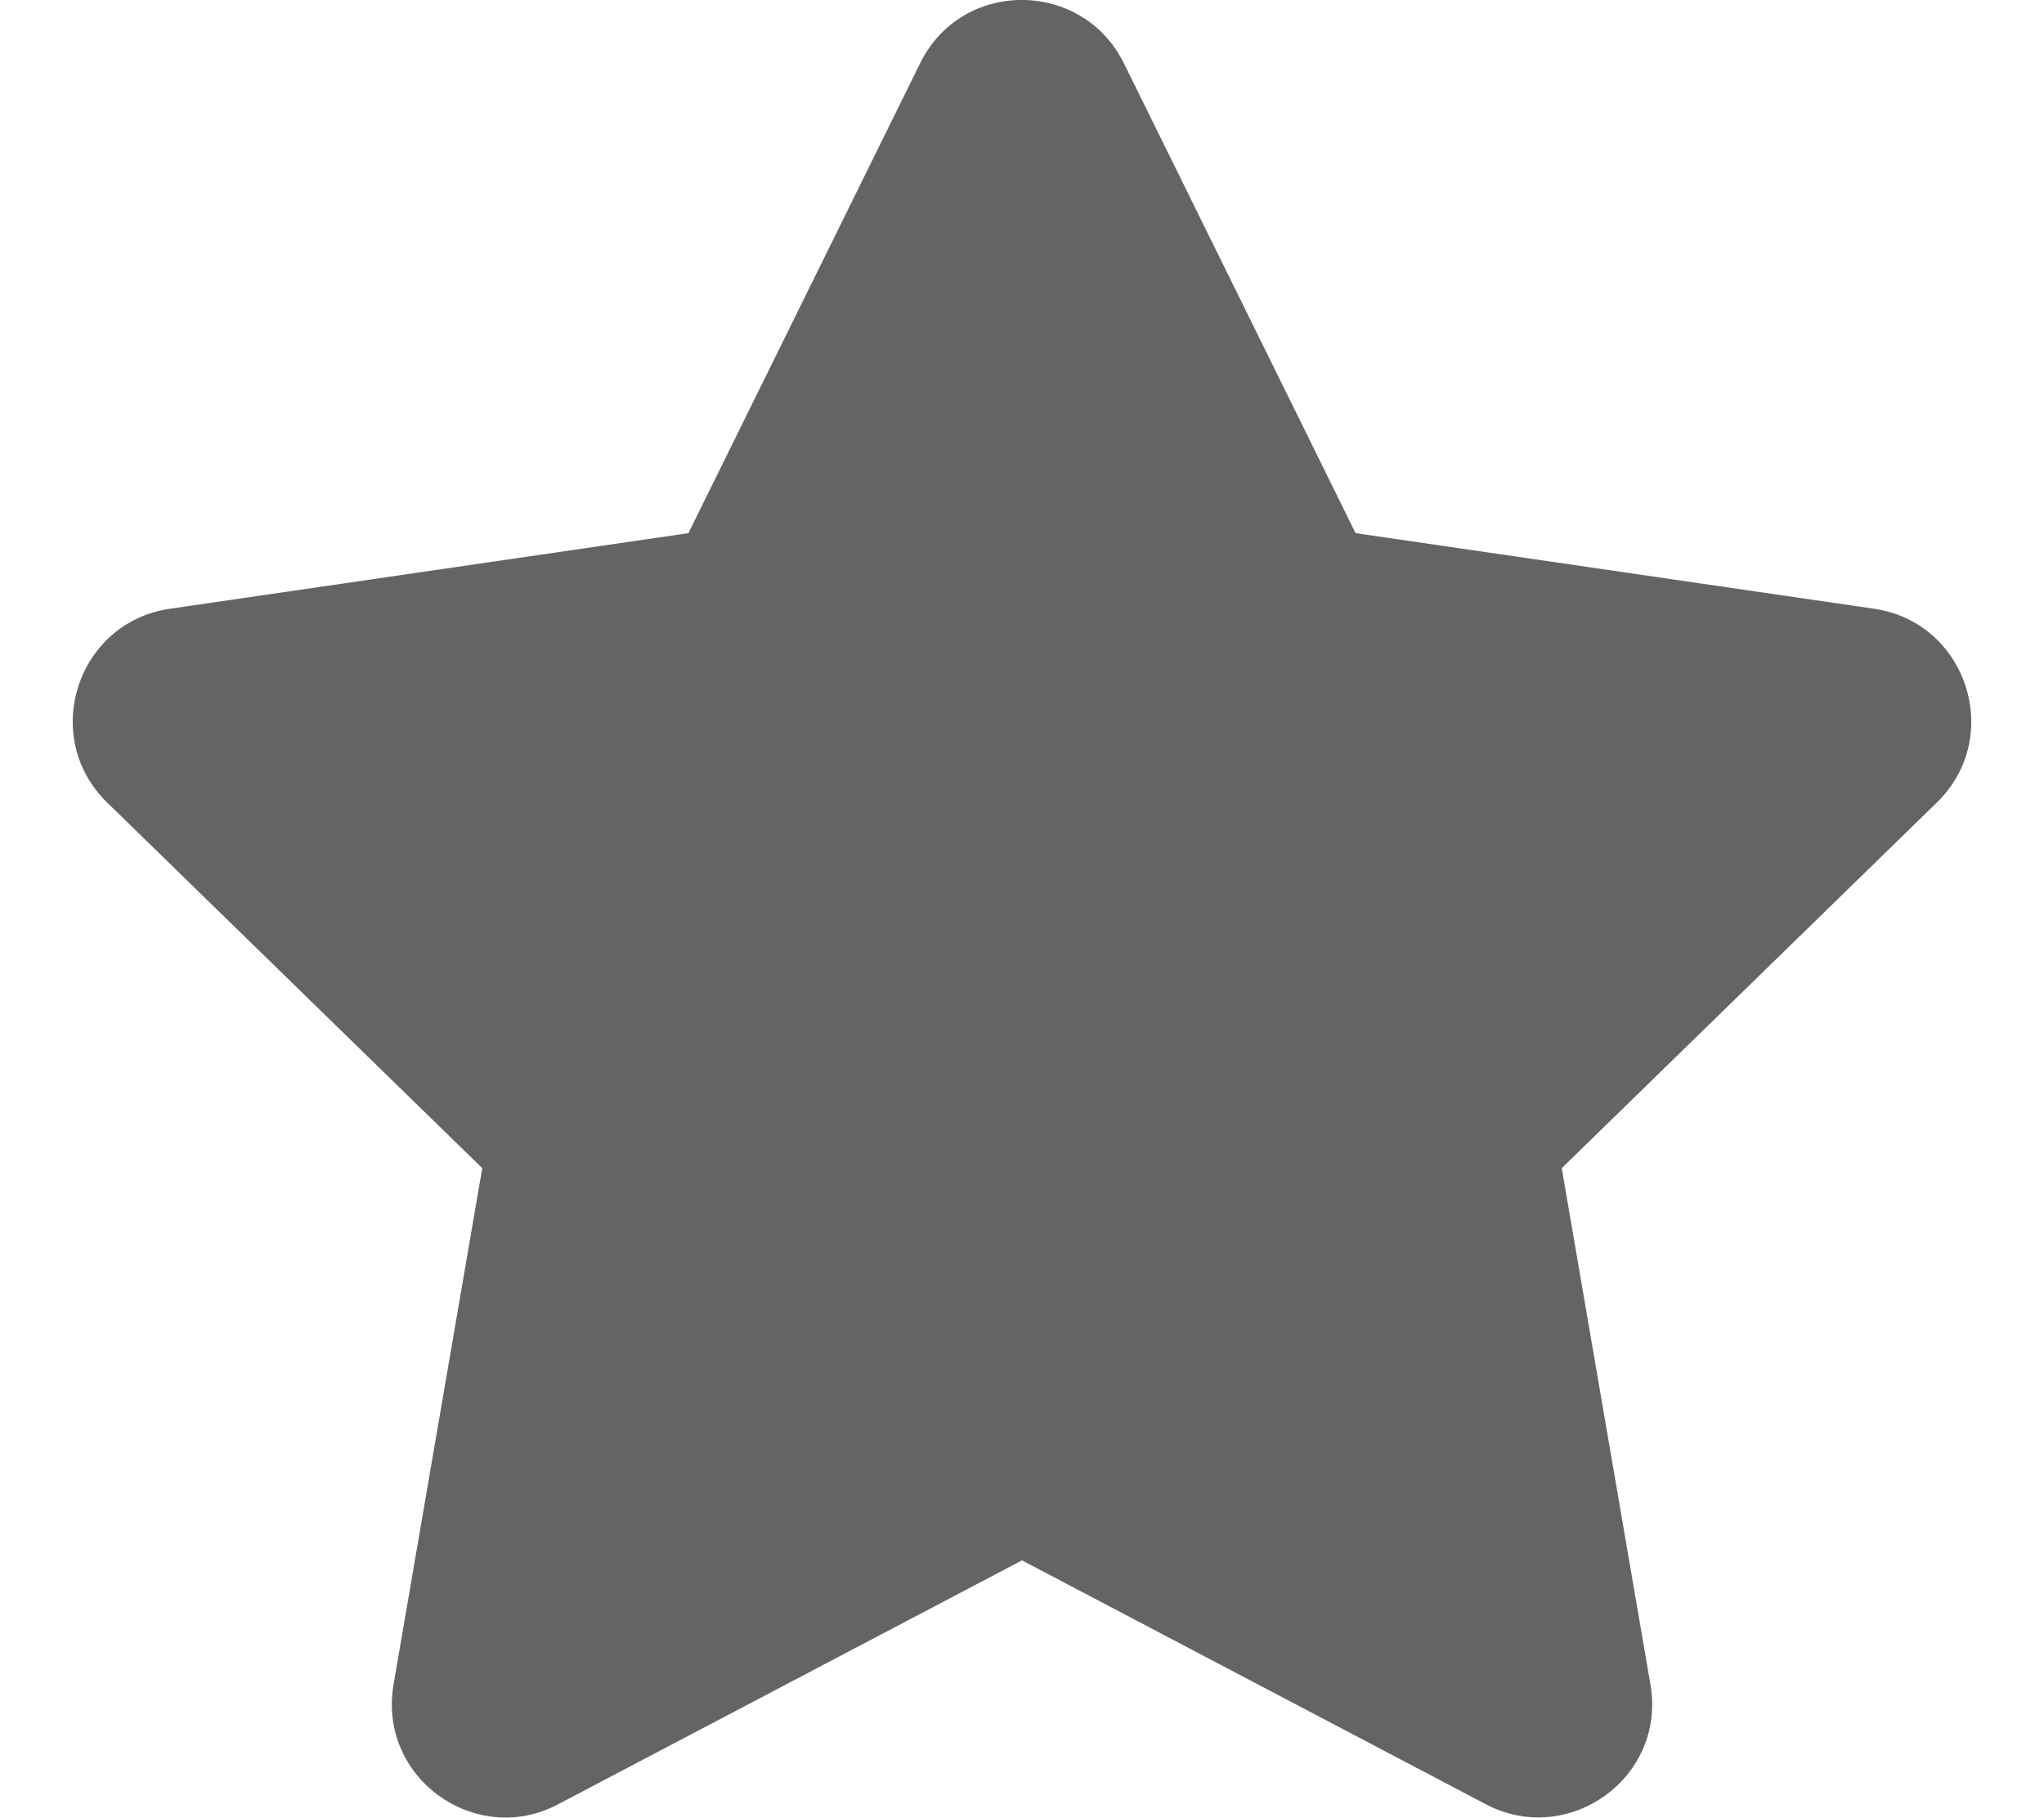
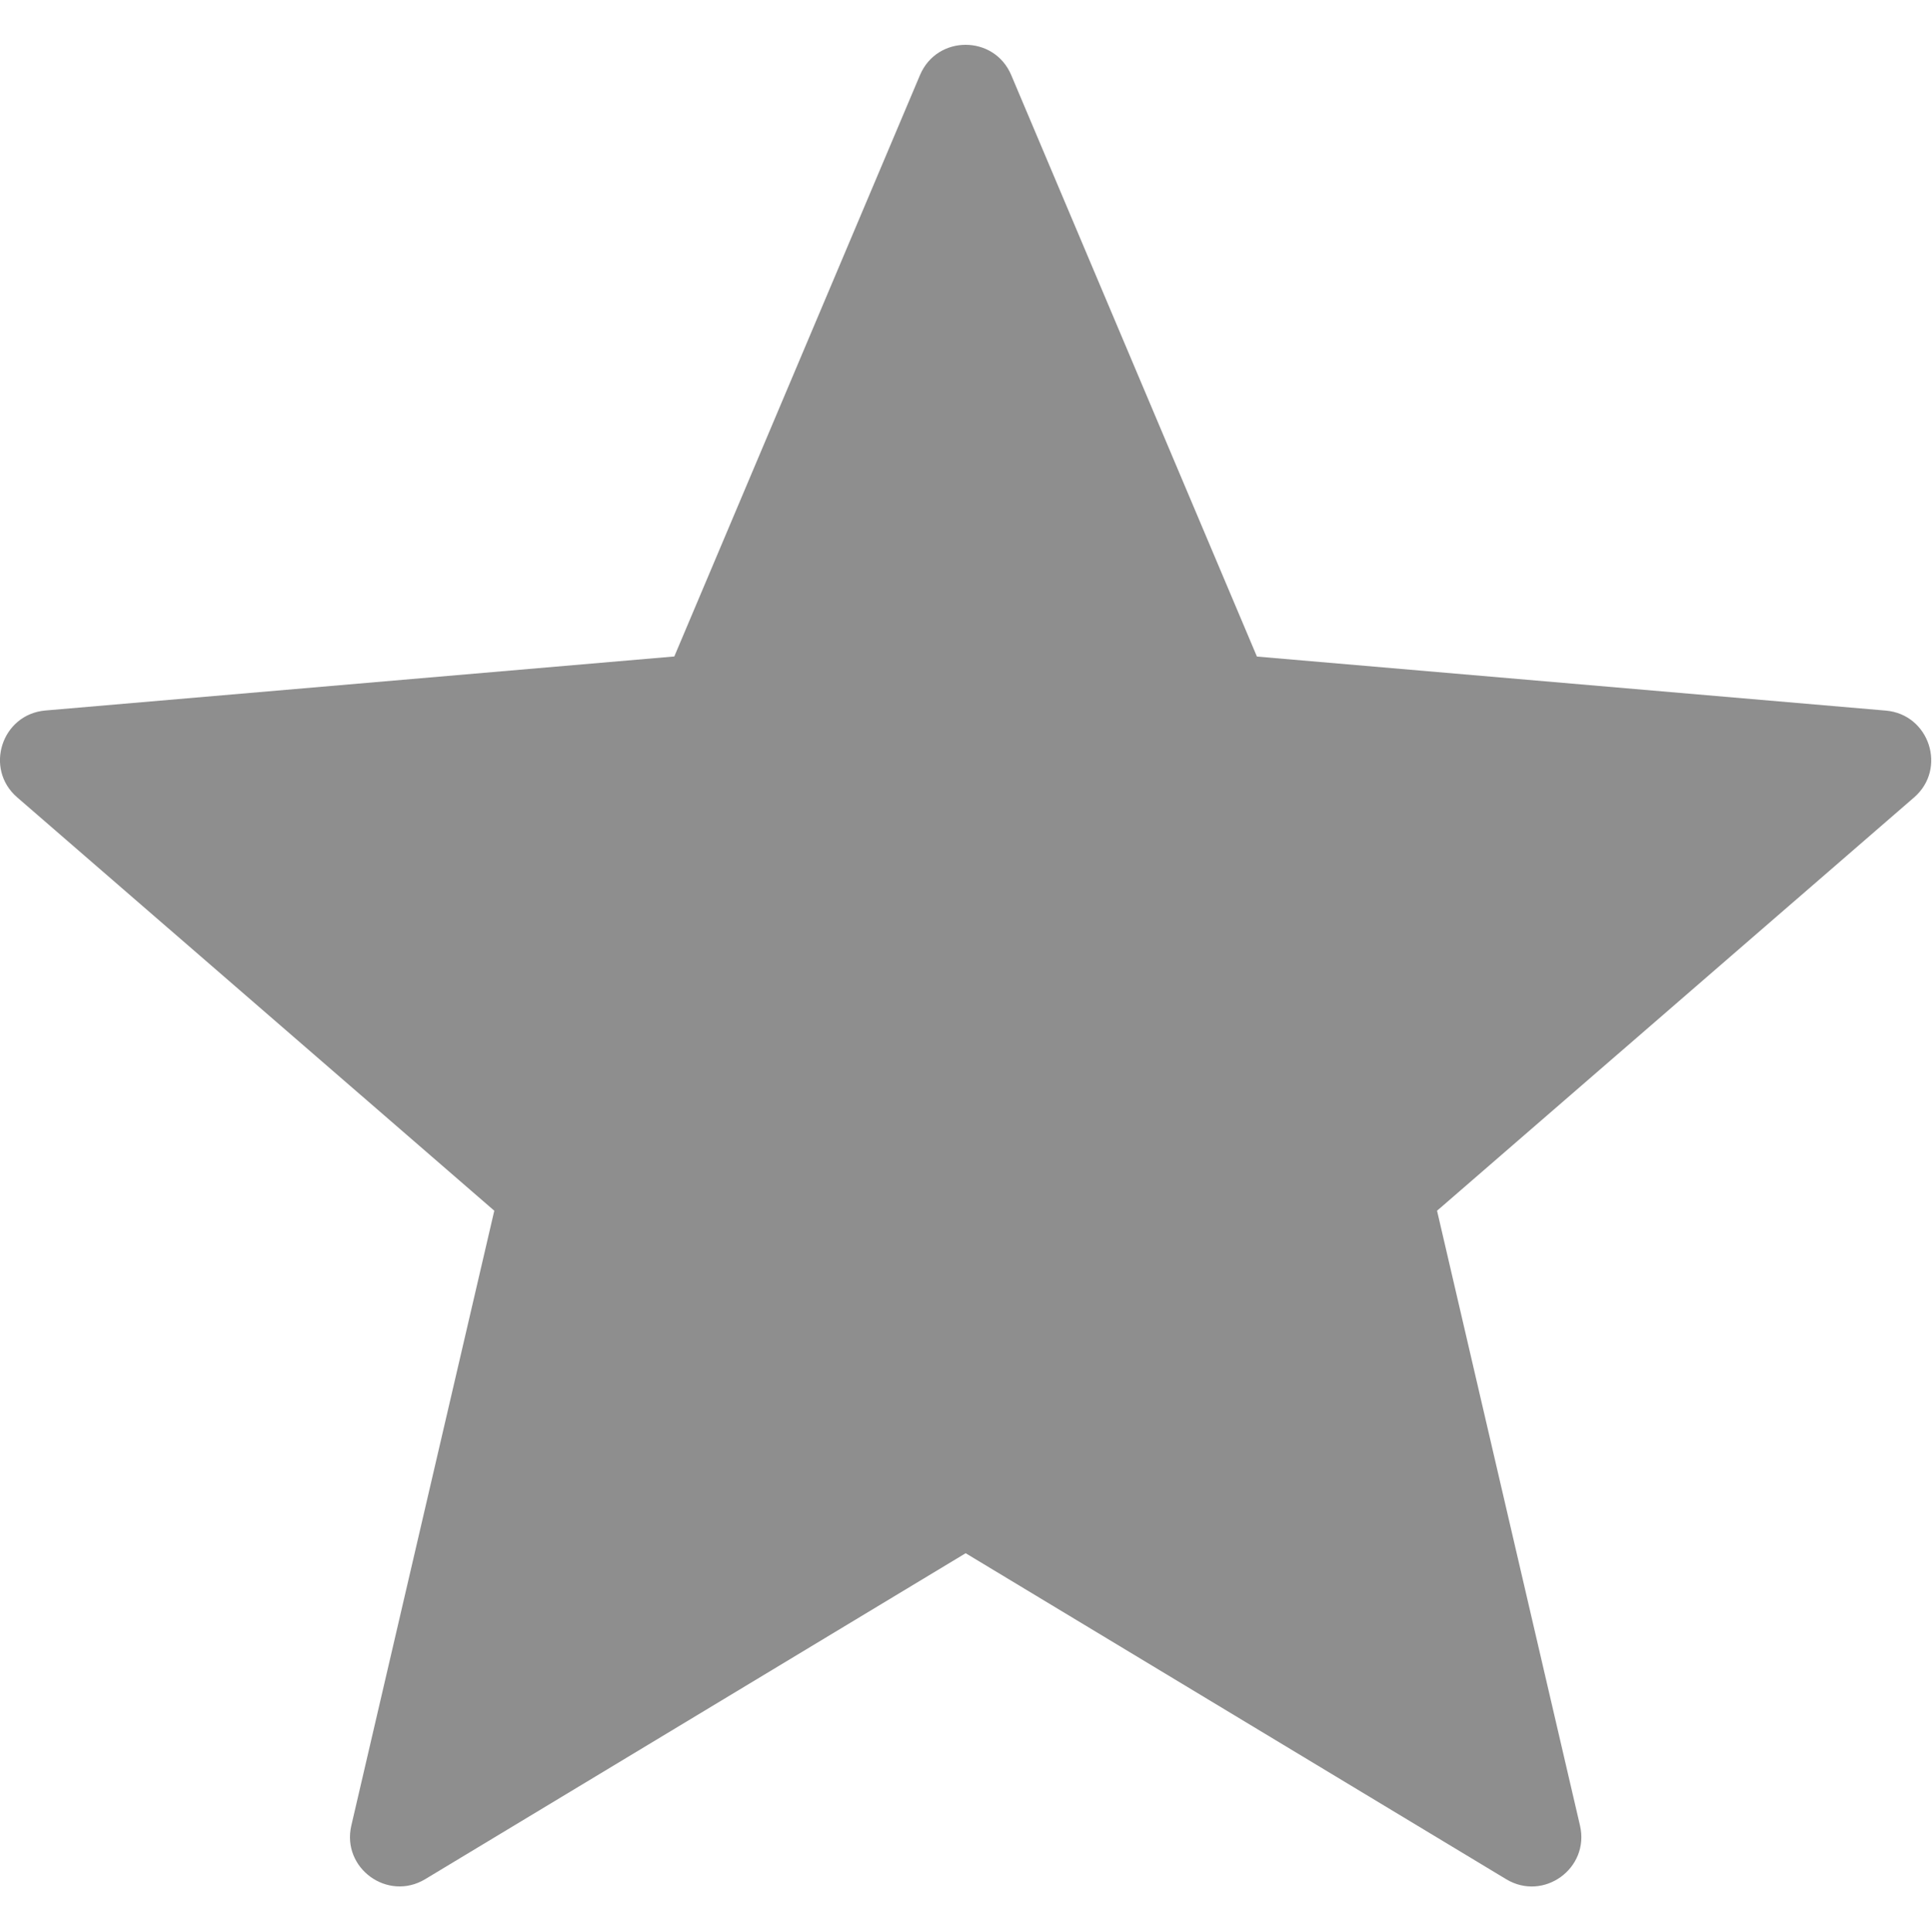
- <svg xmlns="http://www.w3.org/2000/svg" aria-hidden="true" focusable="false" data-prefix="fas" data-icon="star" class="svg-inline--fa fa-star fa-w-18" role="img" viewBox="0 0 576 512">
-   <path fill="#646464" d="M259.3 17.8L194 150.2 47.9 171.5c-26.2 3.8-36.7 36.1-17.7 54.6l105.7 103-25 145.5c-4.5 26.3 23.2 46 46.4 33.7L288 439.6l130.7 68.7c23.2 12.2 50.9-7.4 46.4-33.7l-25-145.5 105.7-103c19-18.5 8.5-50.8-17.7-54.6L382 150.2 316.7 17.8c-11.7-23.6-45.6-23.9-57.4 0z" />
+ <svg xmlns="http://www.w3.org/2000/svg" version="1.1" viewBox="0 0 19.481 19.481" enable-background="new 0 0 19.481 19.481">
+   <g>
+     <path fill="#8E8E8E" d="m10.201,.758l2.478,5.865 6.344,.545c0.44,0.038 0.619,0.587 0.285,0.876l-4.812,4.169 1.442,6.202c0.1,0.431-0.367,0.77-0.745,0.541l-5.452-3.288-5.452,3.288c-0.379,0.228-0.845-0.111-0.745-0.541l1.442-6.202-4.813-4.17c-0.334-0.289-0.156-0.838 0.285-0.876l6.344-.545 2.478-5.864c0.172-0.408 0.749-0.408 0.921,0z" />
+   </g>
</svg>
